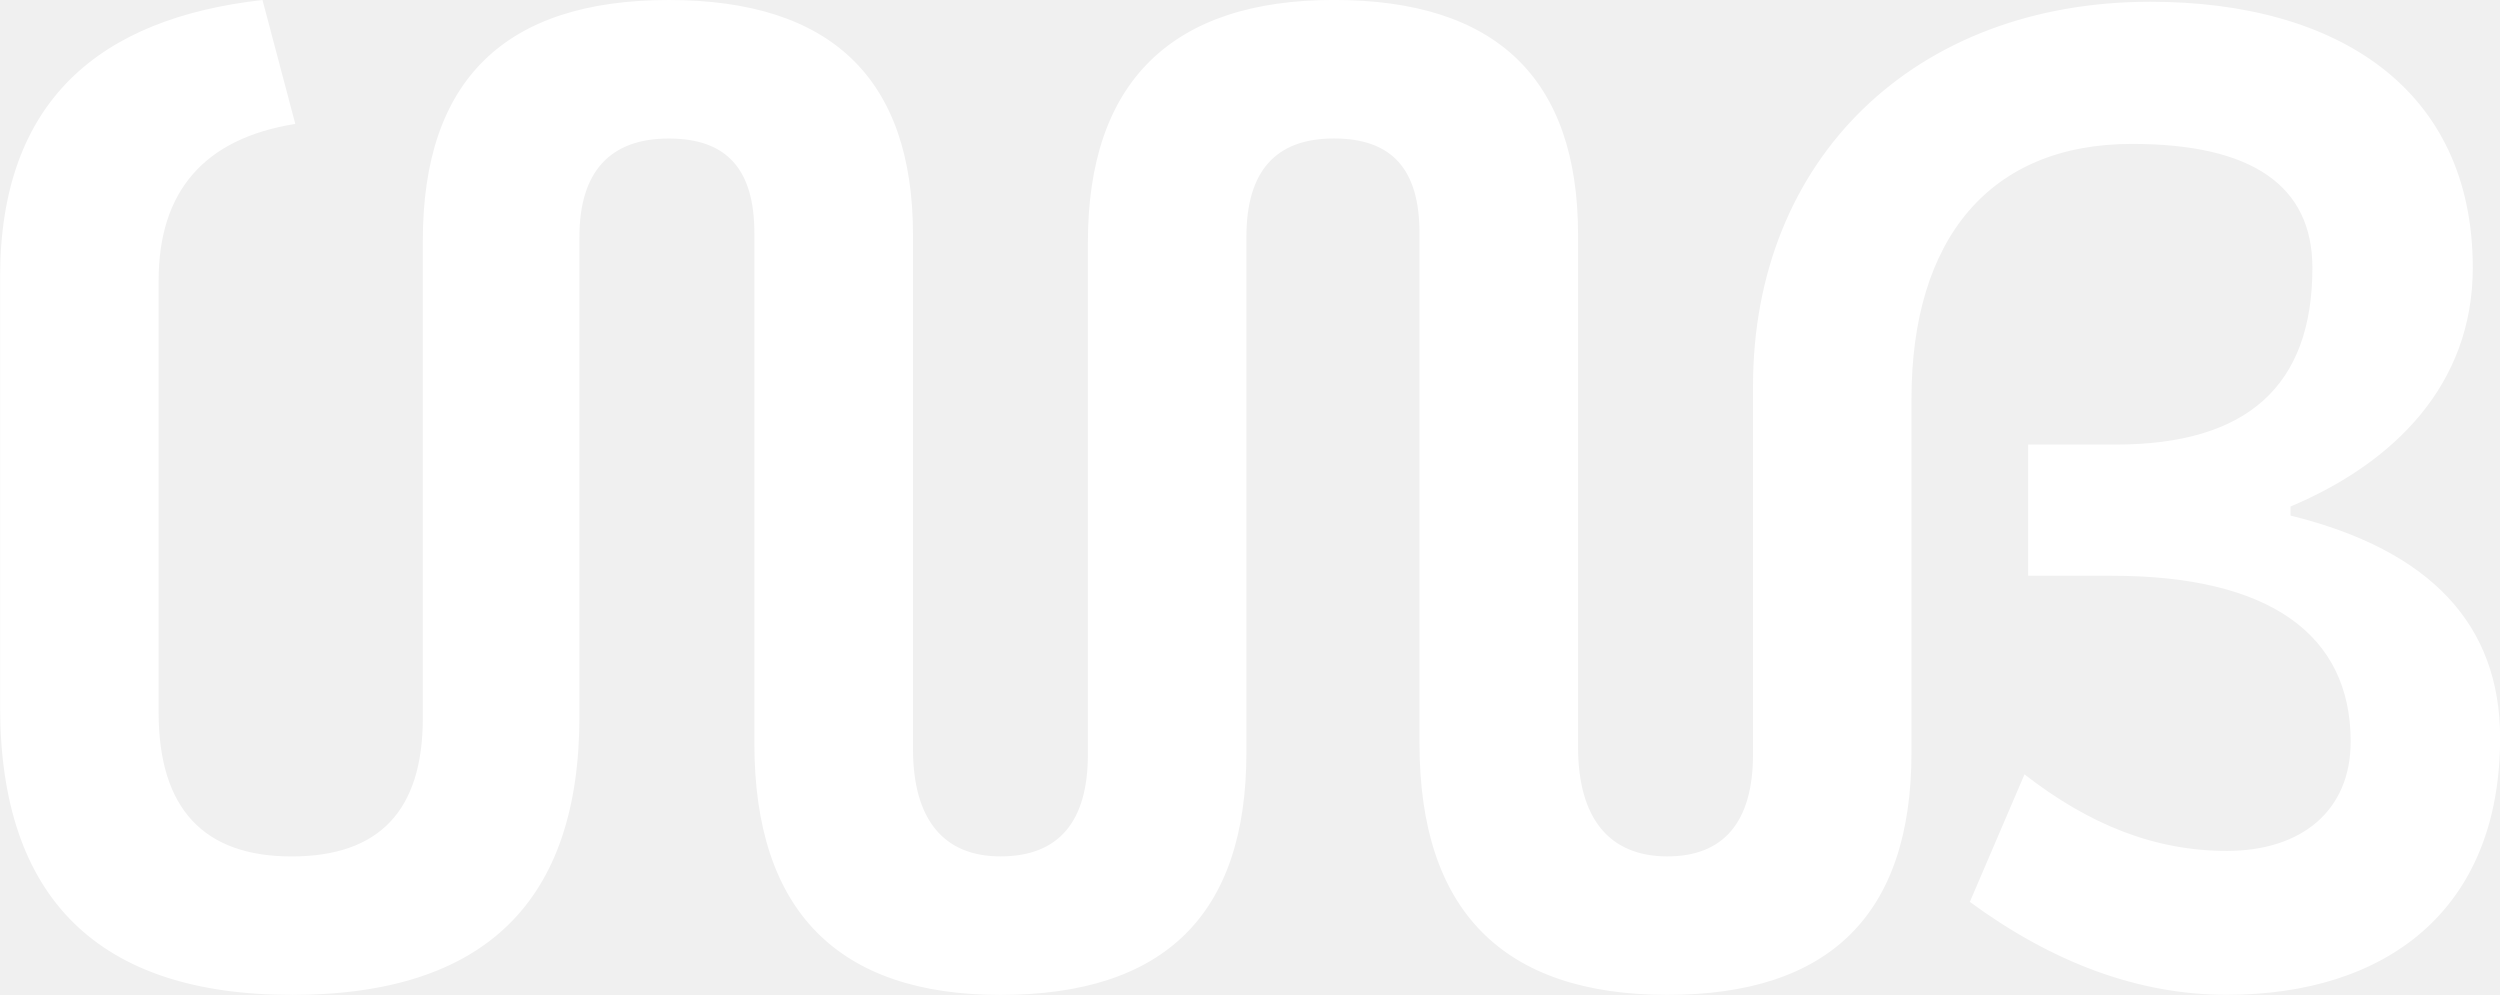
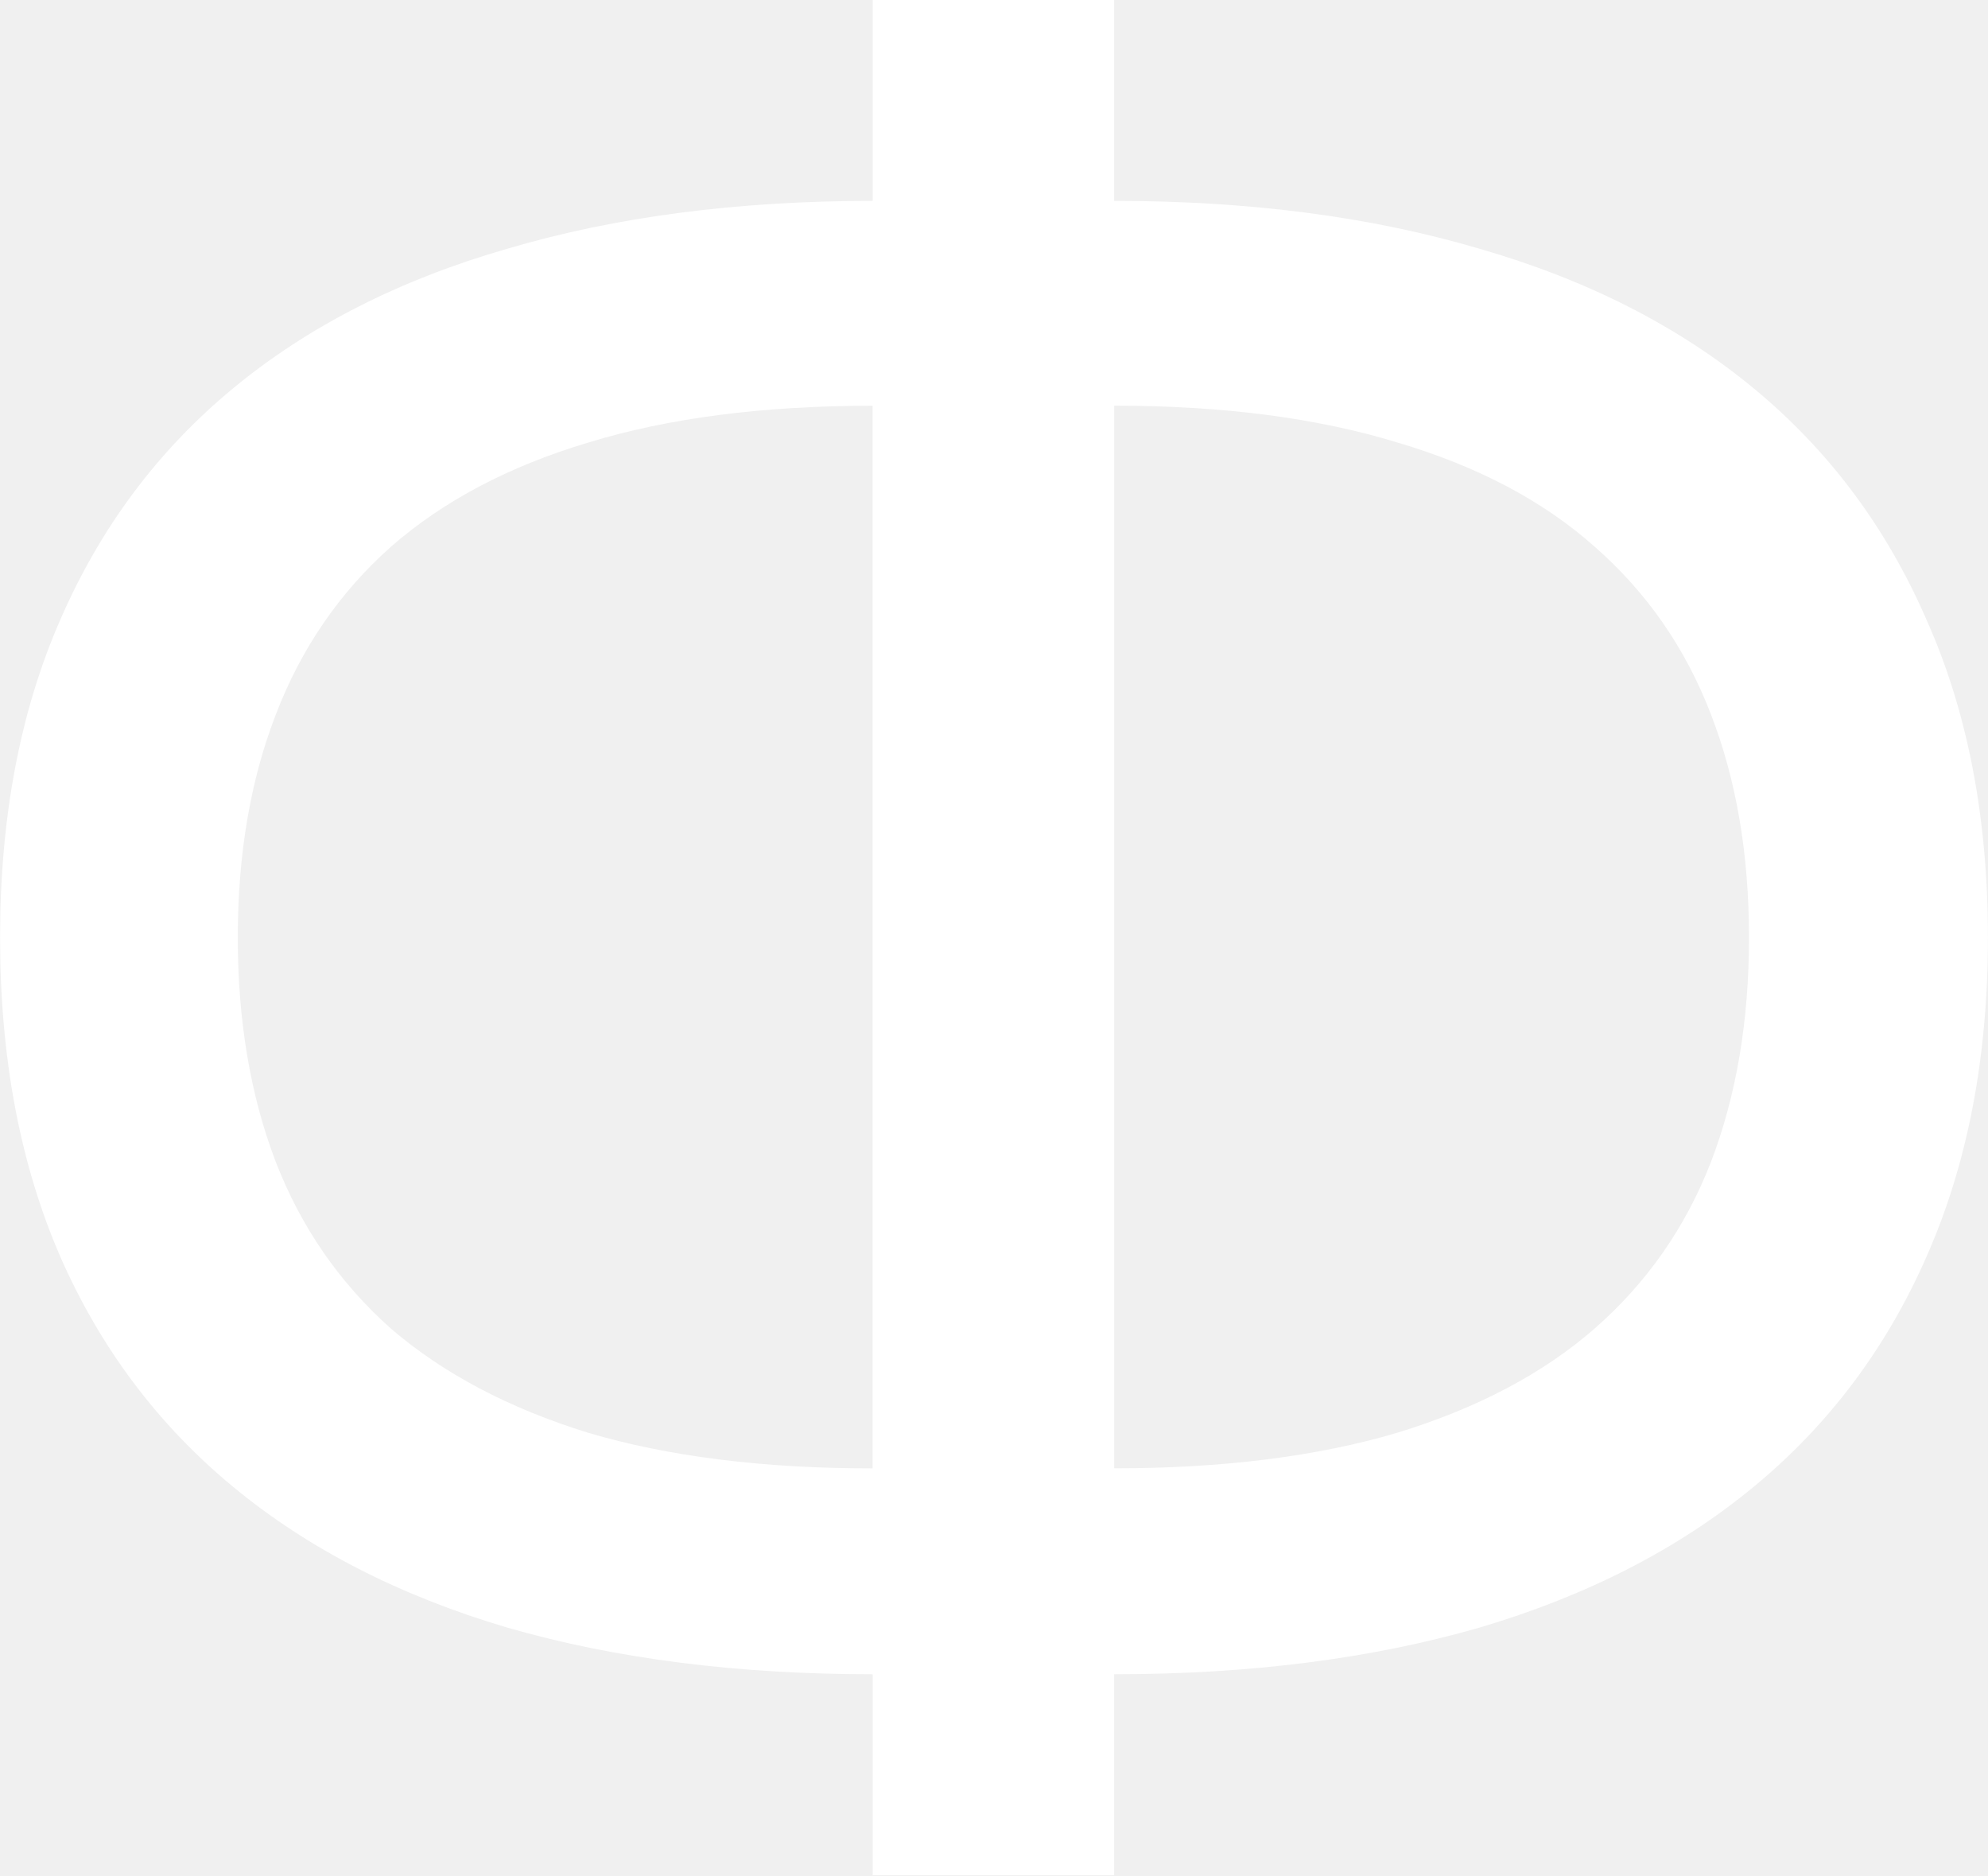
- <svg xmlns="http://www.w3.org/2000/svg" width="48.401mm" height="19.262mm" version="1.1" viewBox="0 0 48.401 19.262">
-   <g transform="translate(-36.889 -33.952)" stroke-width=".265" aria-label="ꦖ">
-     <path fill="white" d="m42.533 53.214c3.739 0 5.574-1.799 5.574-5.397v-9.278c0-1.27 0.6-1.905 1.729-1.905s1.658 0.6 1.658 1.834v9.878c0 3.245 1.623 4.868 4.763 4.868 3.175 0 4.763-1.552 4.763-4.692v-9.984c0-1.27 0.564-1.905 1.693-1.905s1.658 0.6 1.658 1.834v9.878c0 3.245 1.623 4.868 4.798 4.868 3.14 0 4.727-1.552 4.727-4.692v-6.844c0-3.104 1.517-4.939 4.269-4.939 2.328 0 3.493 0.811 3.493 2.399 0 2.293-1.27 3.422-3.81 3.422h-1.693v2.54h1.623c3.034 0 4.621 1.129 4.621 3.21 0 1.341-0.953 2.117-2.399 2.117-1.376 0-2.646-0.494-3.916-1.482l-1.058 2.469c1.587 1.164 3.245 1.799 4.974 1.799 3.069 0 5.292-1.623 5.292-4.974 0-2.187-1.341-3.634-4.057-4.304v-0.176c2.011-0.847 3.528-2.364 3.528-4.621 0-3.457-2.611-5.151-6.244-5.151-4.551 0-7.691 3.034-7.691 7.444v7.126c0 1.305-0.564 1.976-1.658 1.976-1.129 0-1.729-0.741-1.729-2.117v-9.913c0-3.034-1.587-4.551-4.727-4.551s-4.763 1.587-4.763 4.692v9.913c0 1.305-0.564 1.976-1.693 1.976-1.094 0-1.693-0.706-1.693-2.081v-9.948c0-3.034-1.587-4.551-4.727-4.551-3.175 0-4.763 1.552-4.763 4.657v9.243c0 1.799-0.847 2.681-2.54 2.681-1.693 0-2.575-0.917-2.575-2.787v-8.361c0-1.729 0.882-2.752 2.646-3.034l-0.635-2.399c-3.14 0.353-5.08 1.94-5.08 5.362v8.325c0 3.704 1.905 5.574 5.644 5.574z" />
+ <svg xmlns="http://www.w3.org/2000/svg" width="27.94mm" height="26.355mm" version="1.1" viewBox="0 0 27.94 26.355">
+   <g transform="translate(-45.799 -57.999)" stroke-width=".265" aria-label="Ф">
+     <path fill="white" d="m70.38 71.176q0-1.757-0.534-3.135-0.534-1.395-1.636-2.36-1.085-0.965-2.773-1.464-1.688-0.517-3.979-0.517v14.934q2.291 0 3.979-0.5 1.688-0.517 2.773-1.464 1.102-0.965 1.636-2.343 0.534-1.395 0.534-3.152zm-12.316 10.352q-2.859 0-5.133-0.655-2.274-0.672-3.858-1.981t-2.429-3.238q-0.844-1.946-0.844-4.479 0-2.532 0.844-4.461 0.844-1.946 2.429-3.256t3.858-1.964q2.274-0.672 5.133-0.672v-2.825h3.393v2.825q2.859 0 5.133 0.672 2.274 0.655 3.858 1.964 1.585 1.309 2.429 3.256 0.861 1.929 0.861 4.461 0 2.532-0.861 4.479-0.844 1.929-2.429 3.238-1.585 1.309-3.858 1.981-2.274 0.655-5.133 0.655v2.825h-3.393zm-8.923-10.352q0 1.757 0.534 3.152 0.534 1.378 1.619 2.343 1.102 0.947 2.773 1.464 1.688 0.5 3.996 0.5v-14.934q-2.308 0-3.996 0.517-1.671 0.5-2.773 1.464-1.085 0.965-1.619 2.36-0.534 1.378-0.534 3.135z" />
  </g>
</svg>
